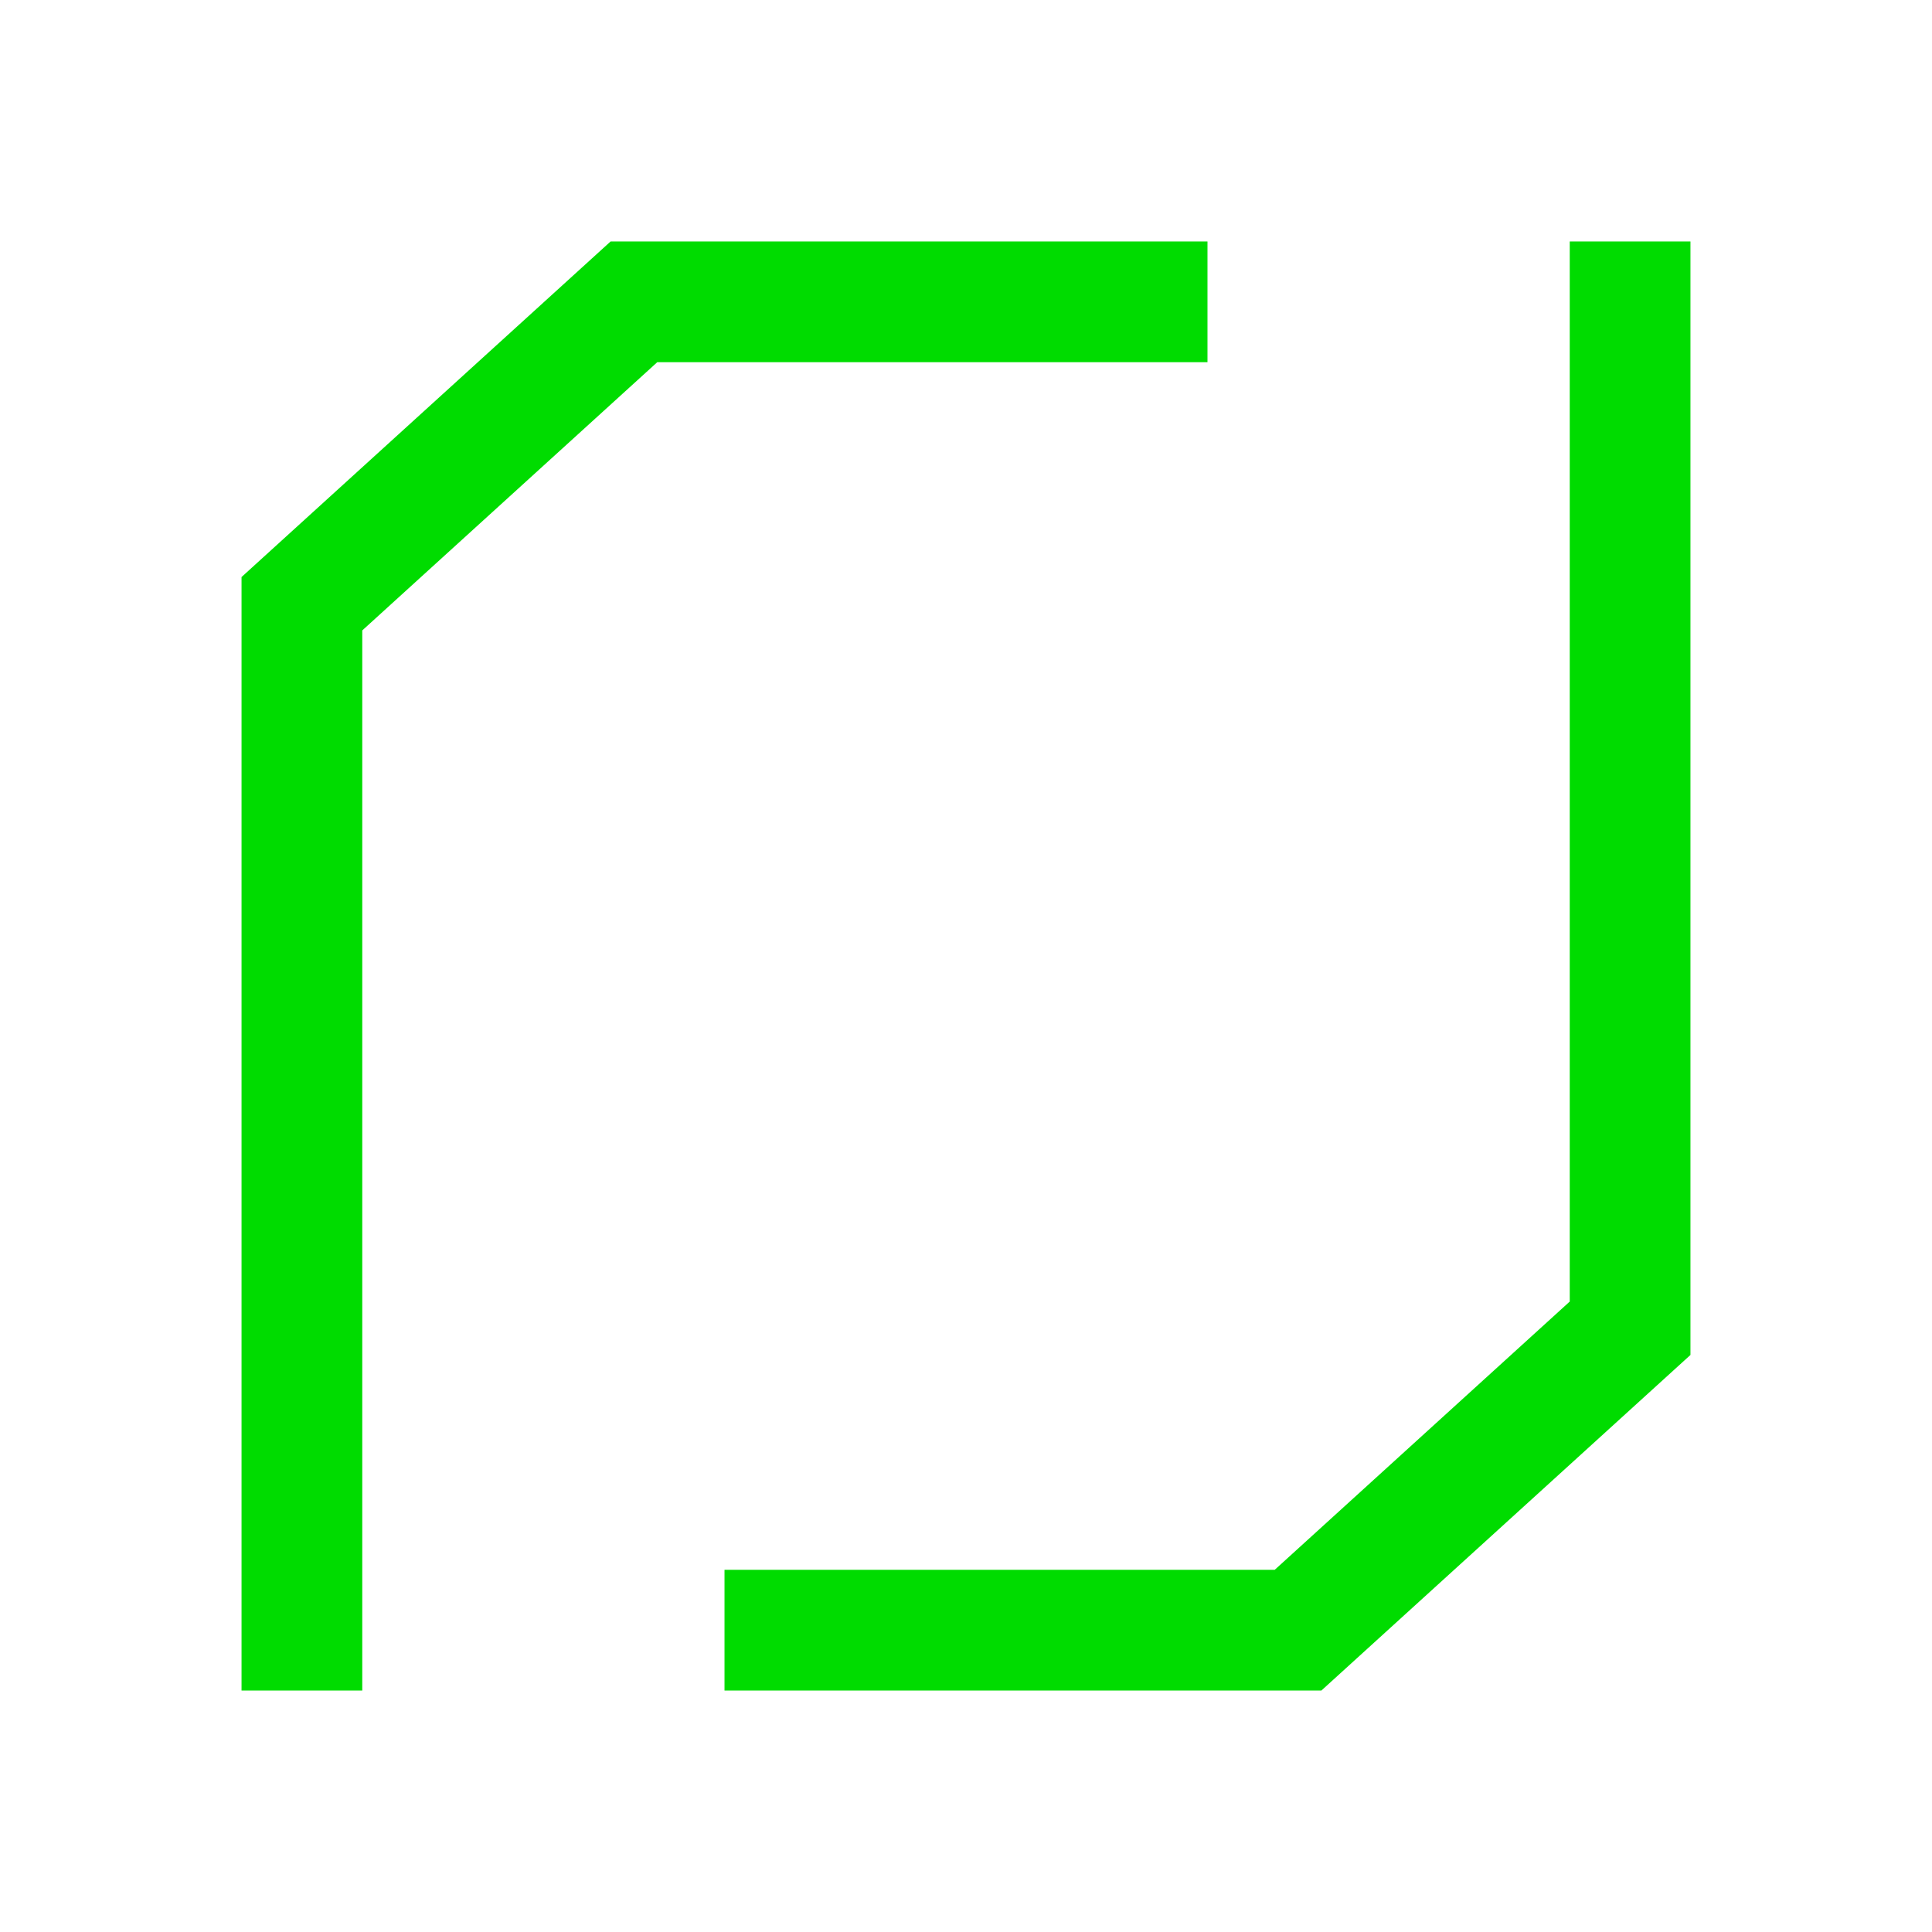
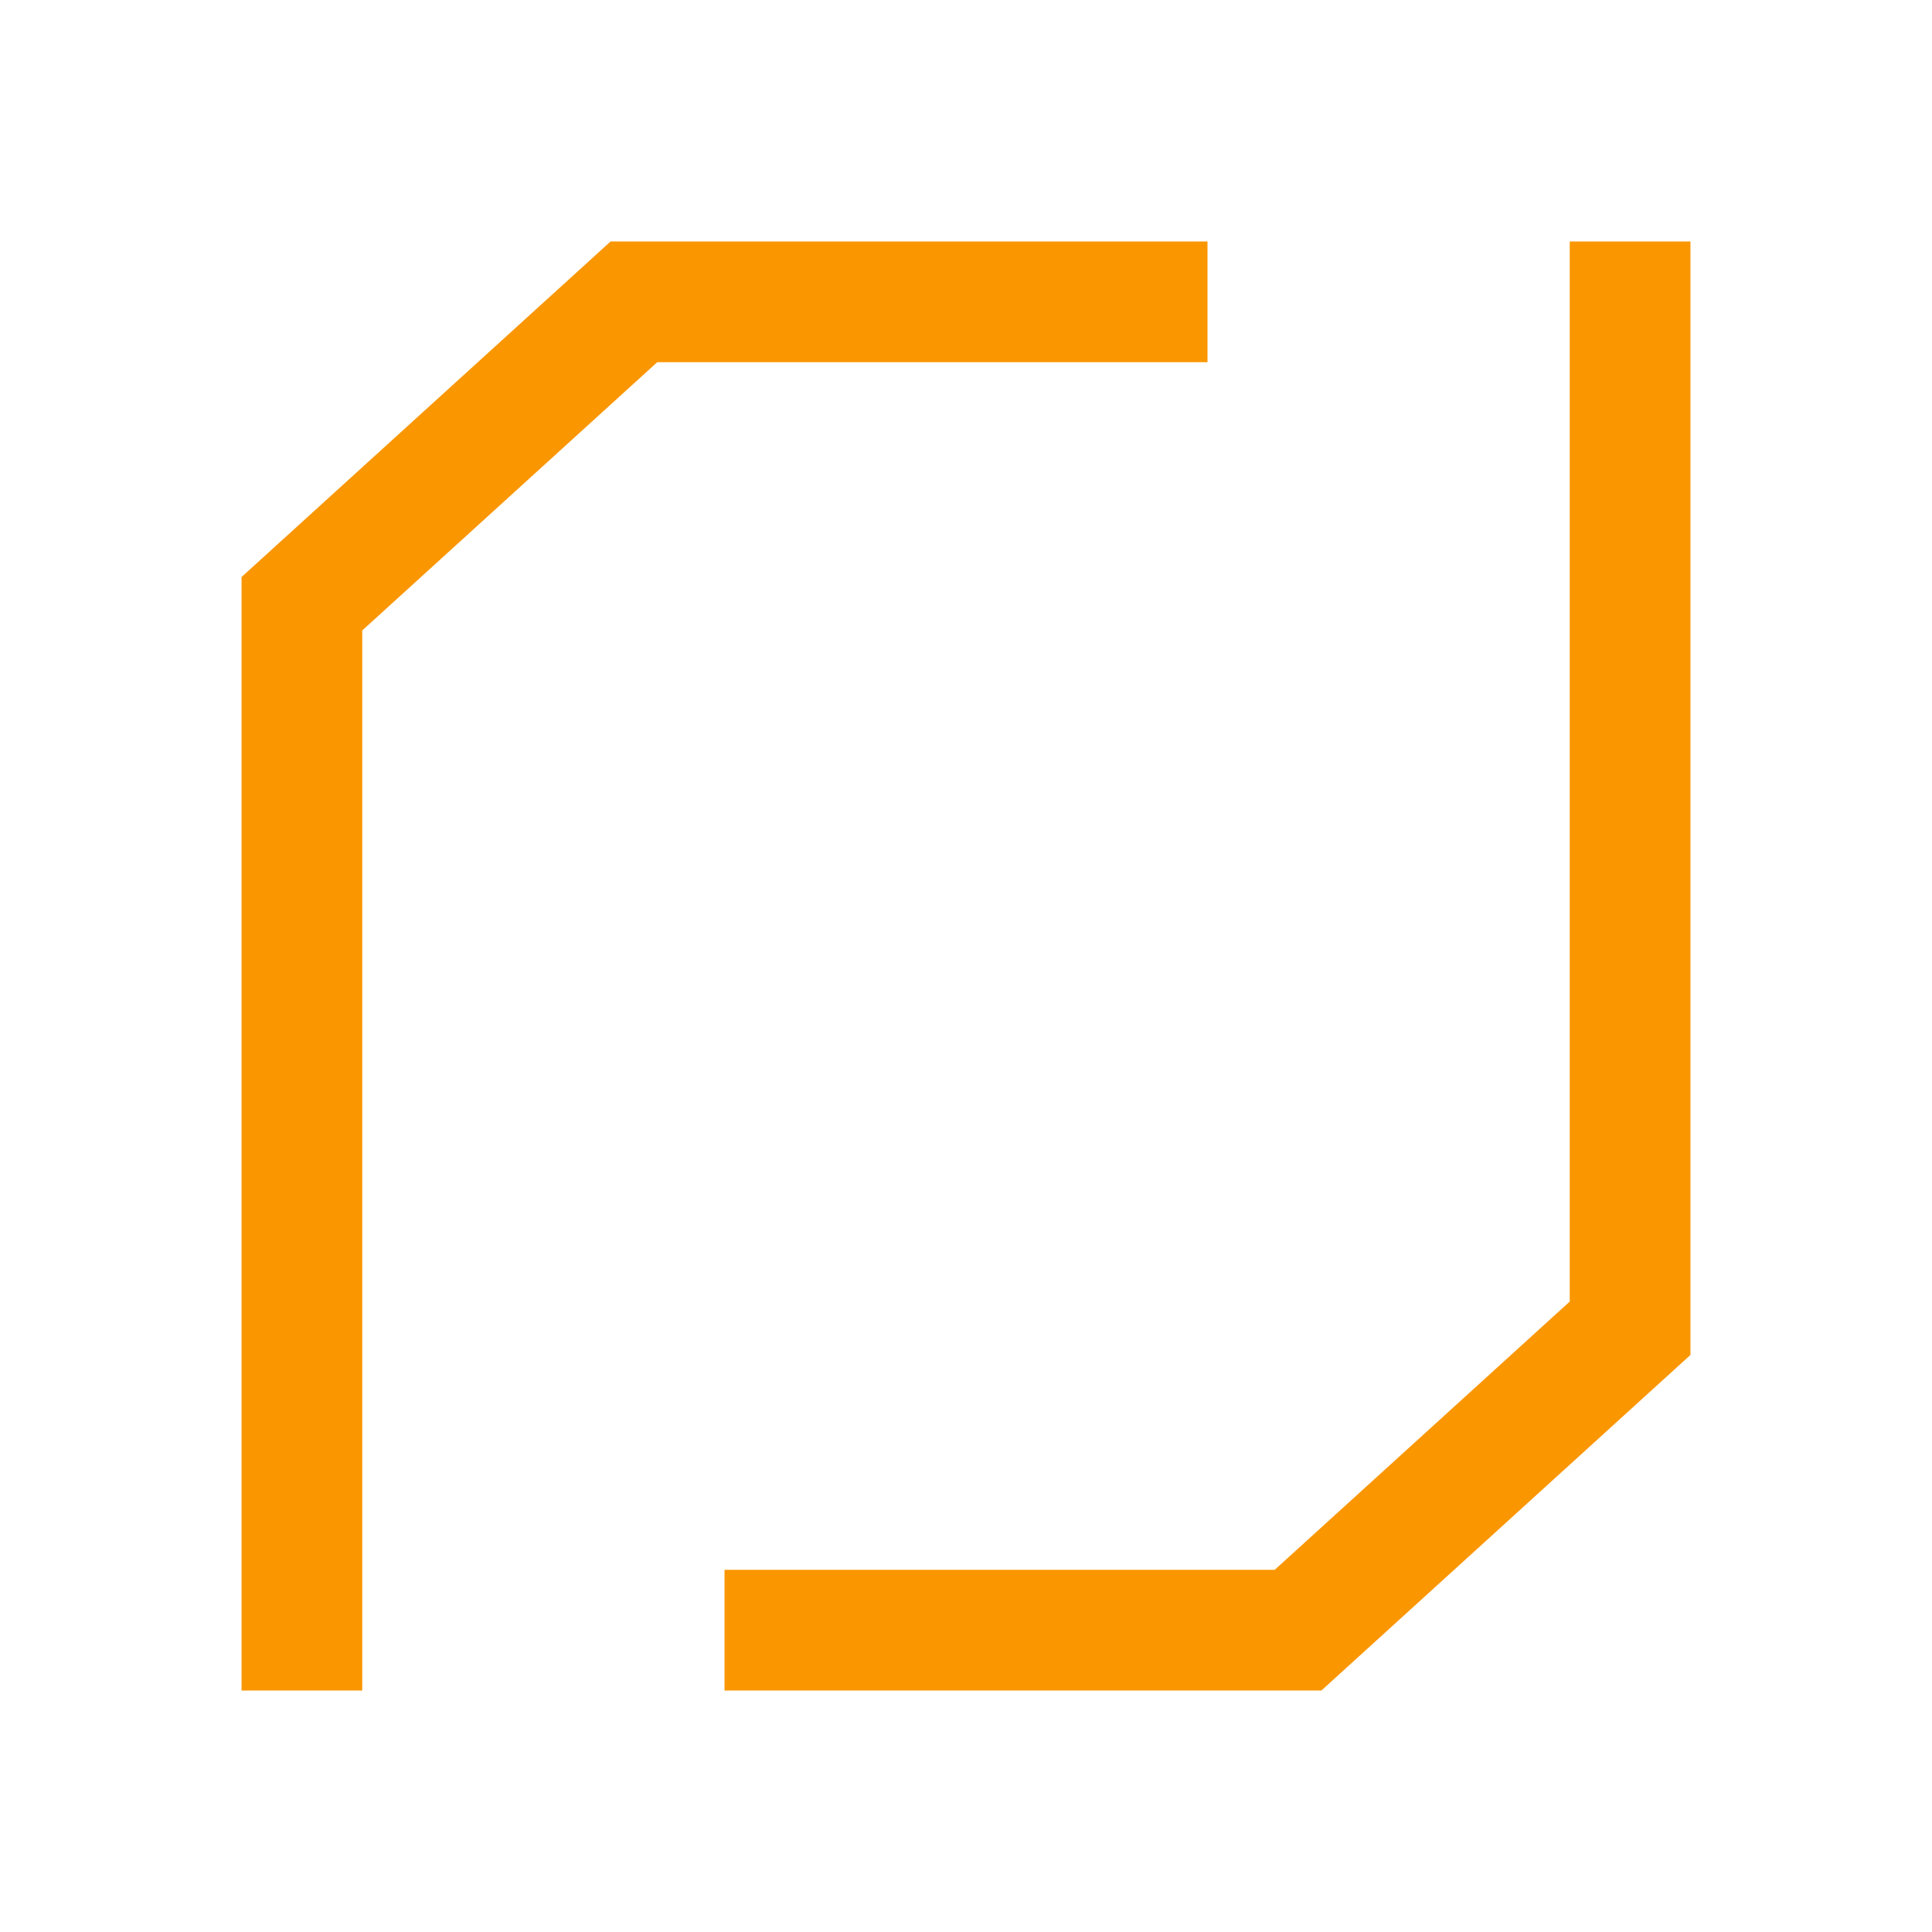
<svg xmlns="http://www.w3.org/2000/svg" width="64" height="64" viewBox="0 0 16.933 16.933" version="1.1" id="svg8">
  <defs id="defs2" />
  <g id="layer1" transform="translate(0,-280.0666)">
-     <path style="fill:none;fill-rule:evenodd;stroke:#00dc00;stroke-width:1.058;stroke-linecap:butt;stroke-linejoin:miter;stroke-miterlimit:4;stroke-dasharray:none;stroke-opacity:1" d="m 10.583,282.712 -5.027,0 -2.91,2.646 -1e-7,9.525" id="path3866" />
-     <path style="fill:none;fill-rule:evenodd;stroke:#00dc00;stroke-width:1.058;stroke-linecap:butt;stroke-linejoin:miter;stroke-miterlimit:4;stroke-dasharray:none;stroke-opacity:1" d="m 6.35,294.354 h 5.027 l 2.91,-2.646 v -9.525" id="path3866-1" />
+     <path style="fill:none;fill-rule:evenodd;stroke:#fa9600;stroke-width:1.058;stroke-linecap:butt;stroke-linejoin:miter;stroke-miterlimit:4;stroke-dasharray:none;stroke-opacity:1" d="m 10.583,282.712 -5.027,0 -2.91,2.646 -1e-7,9.525" id="path3866" />
+     <path style="fill:none;fill-rule:evenodd;stroke:#fa9600;stroke-width:1.058;stroke-linecap:butt;stroke-linejoin:miter;stroke-miterlimit:4;stroke-dasharray:none;stroke-opacity:1" d="m 6.35,294.354 h 5.027 l 2.91,-2.646 v -9.525" id="path3866-1" />
  </g>
</svg>
